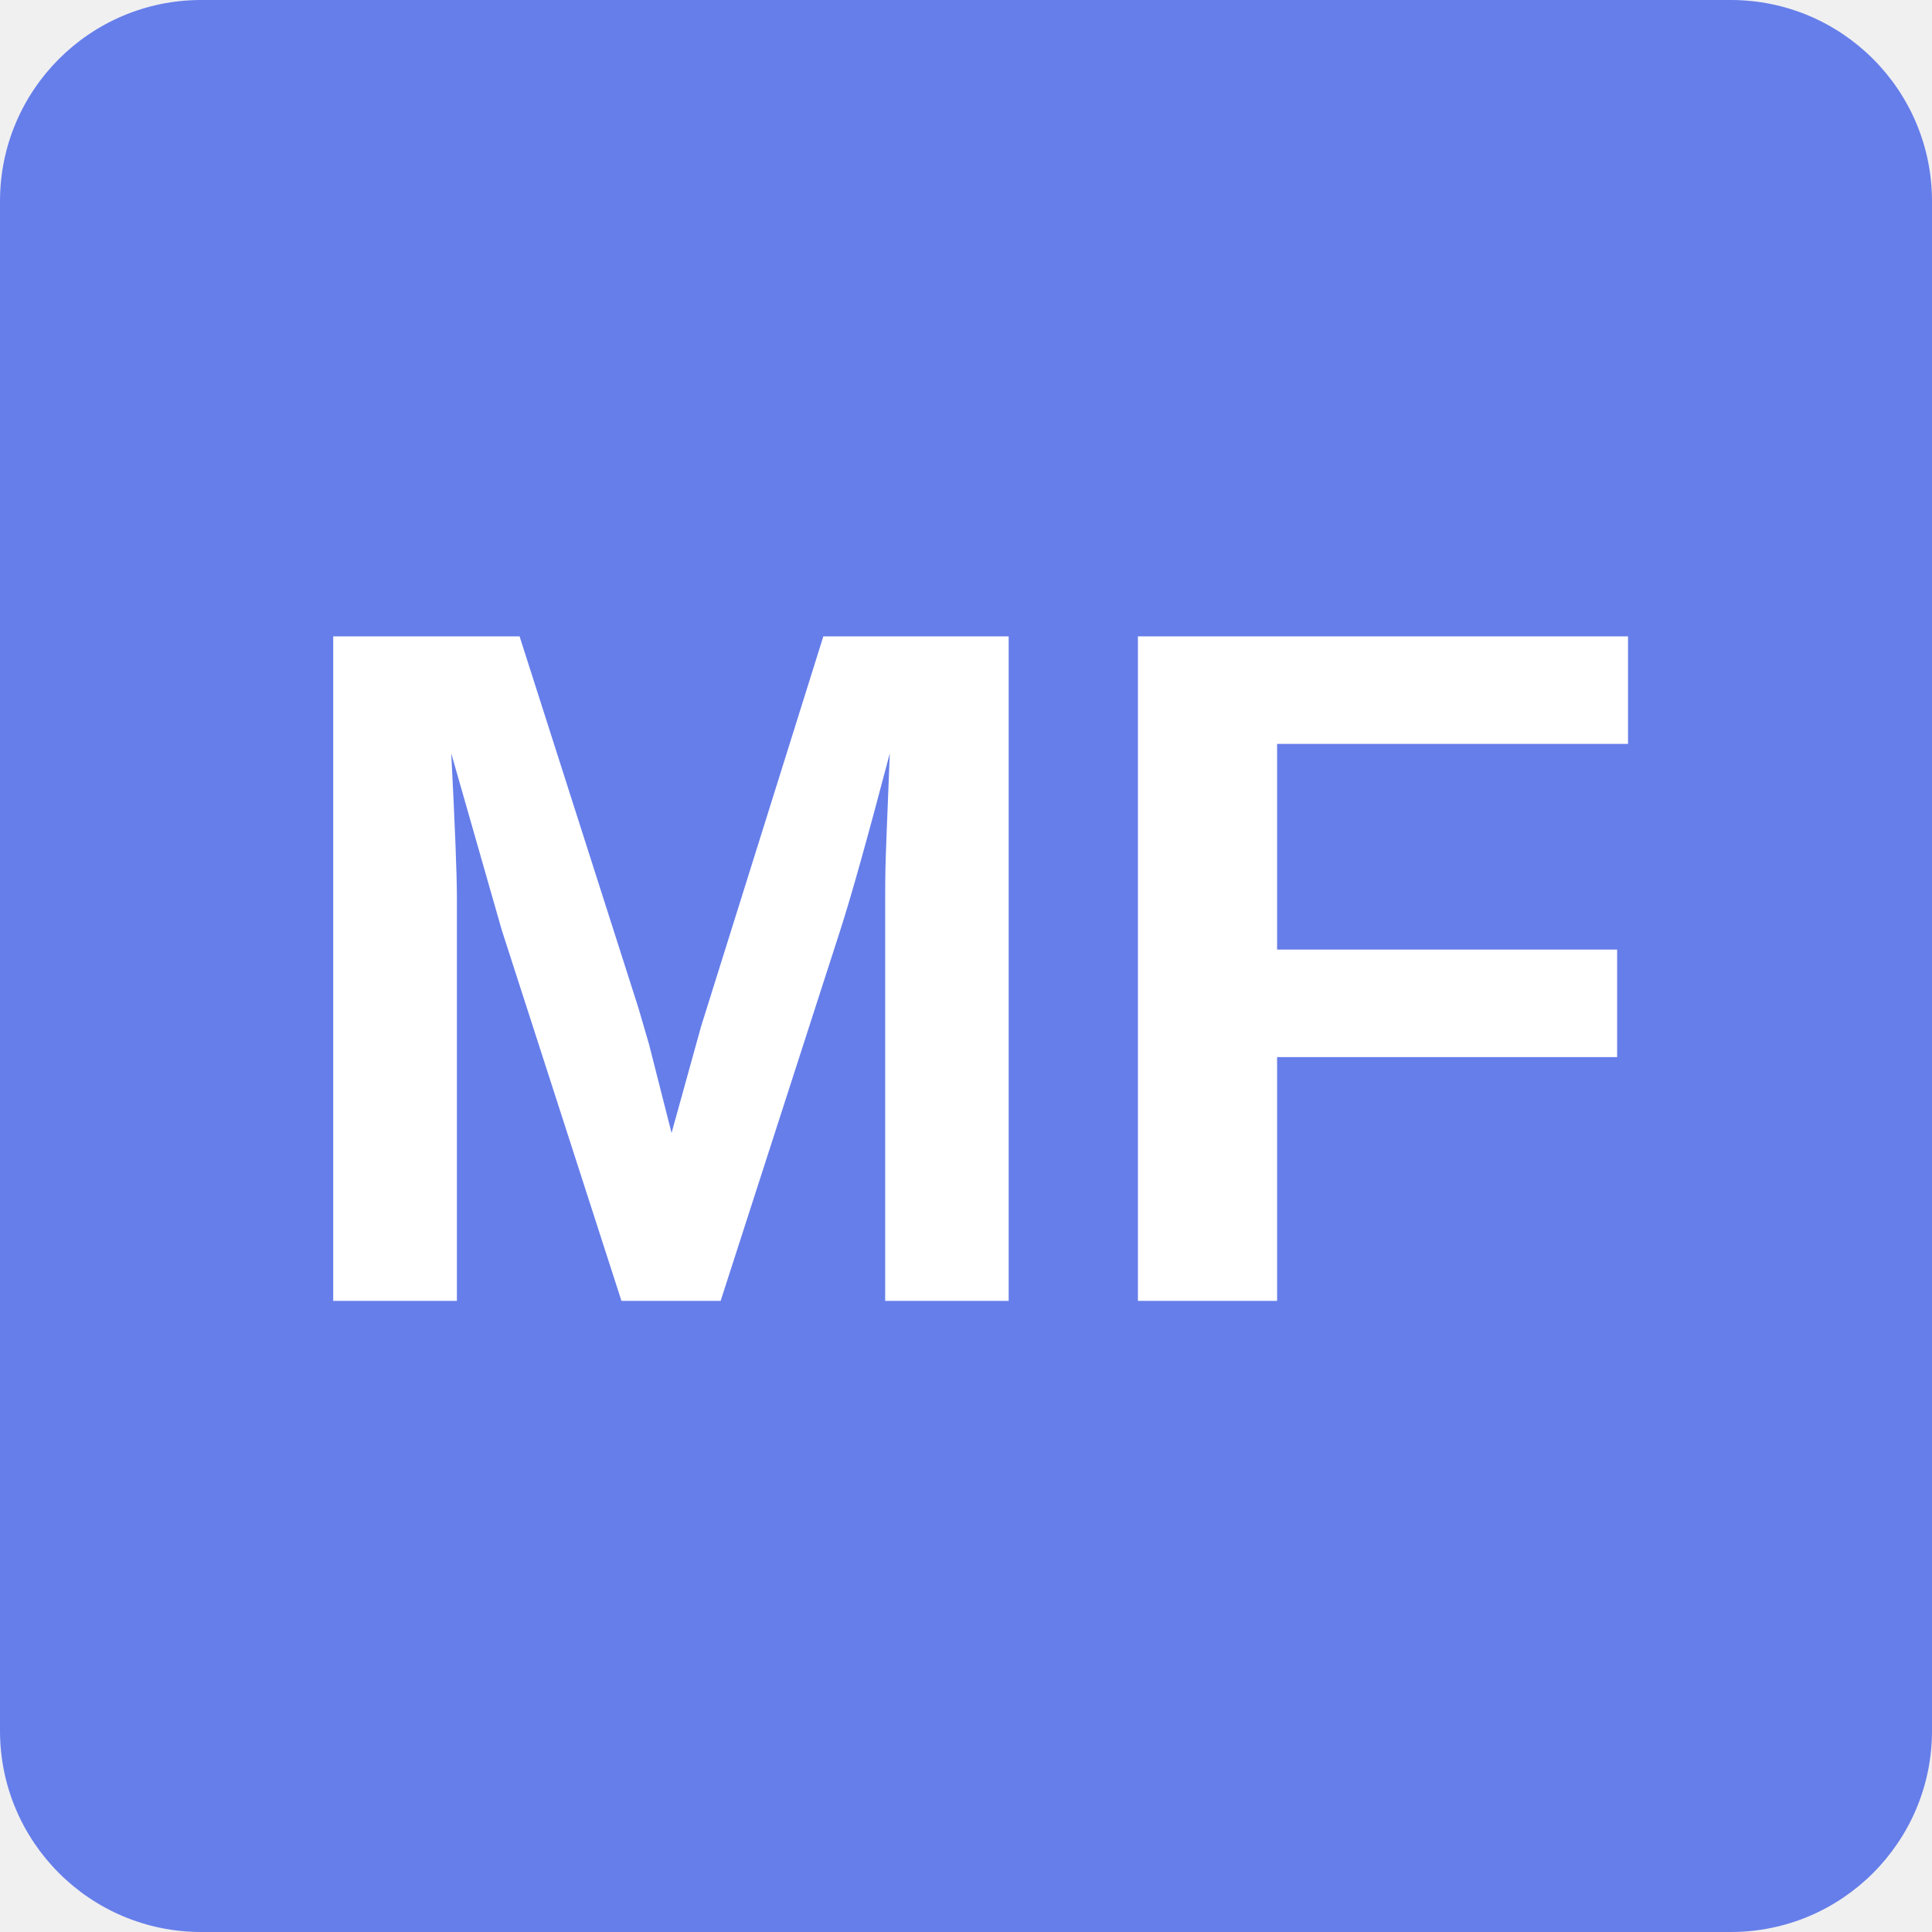
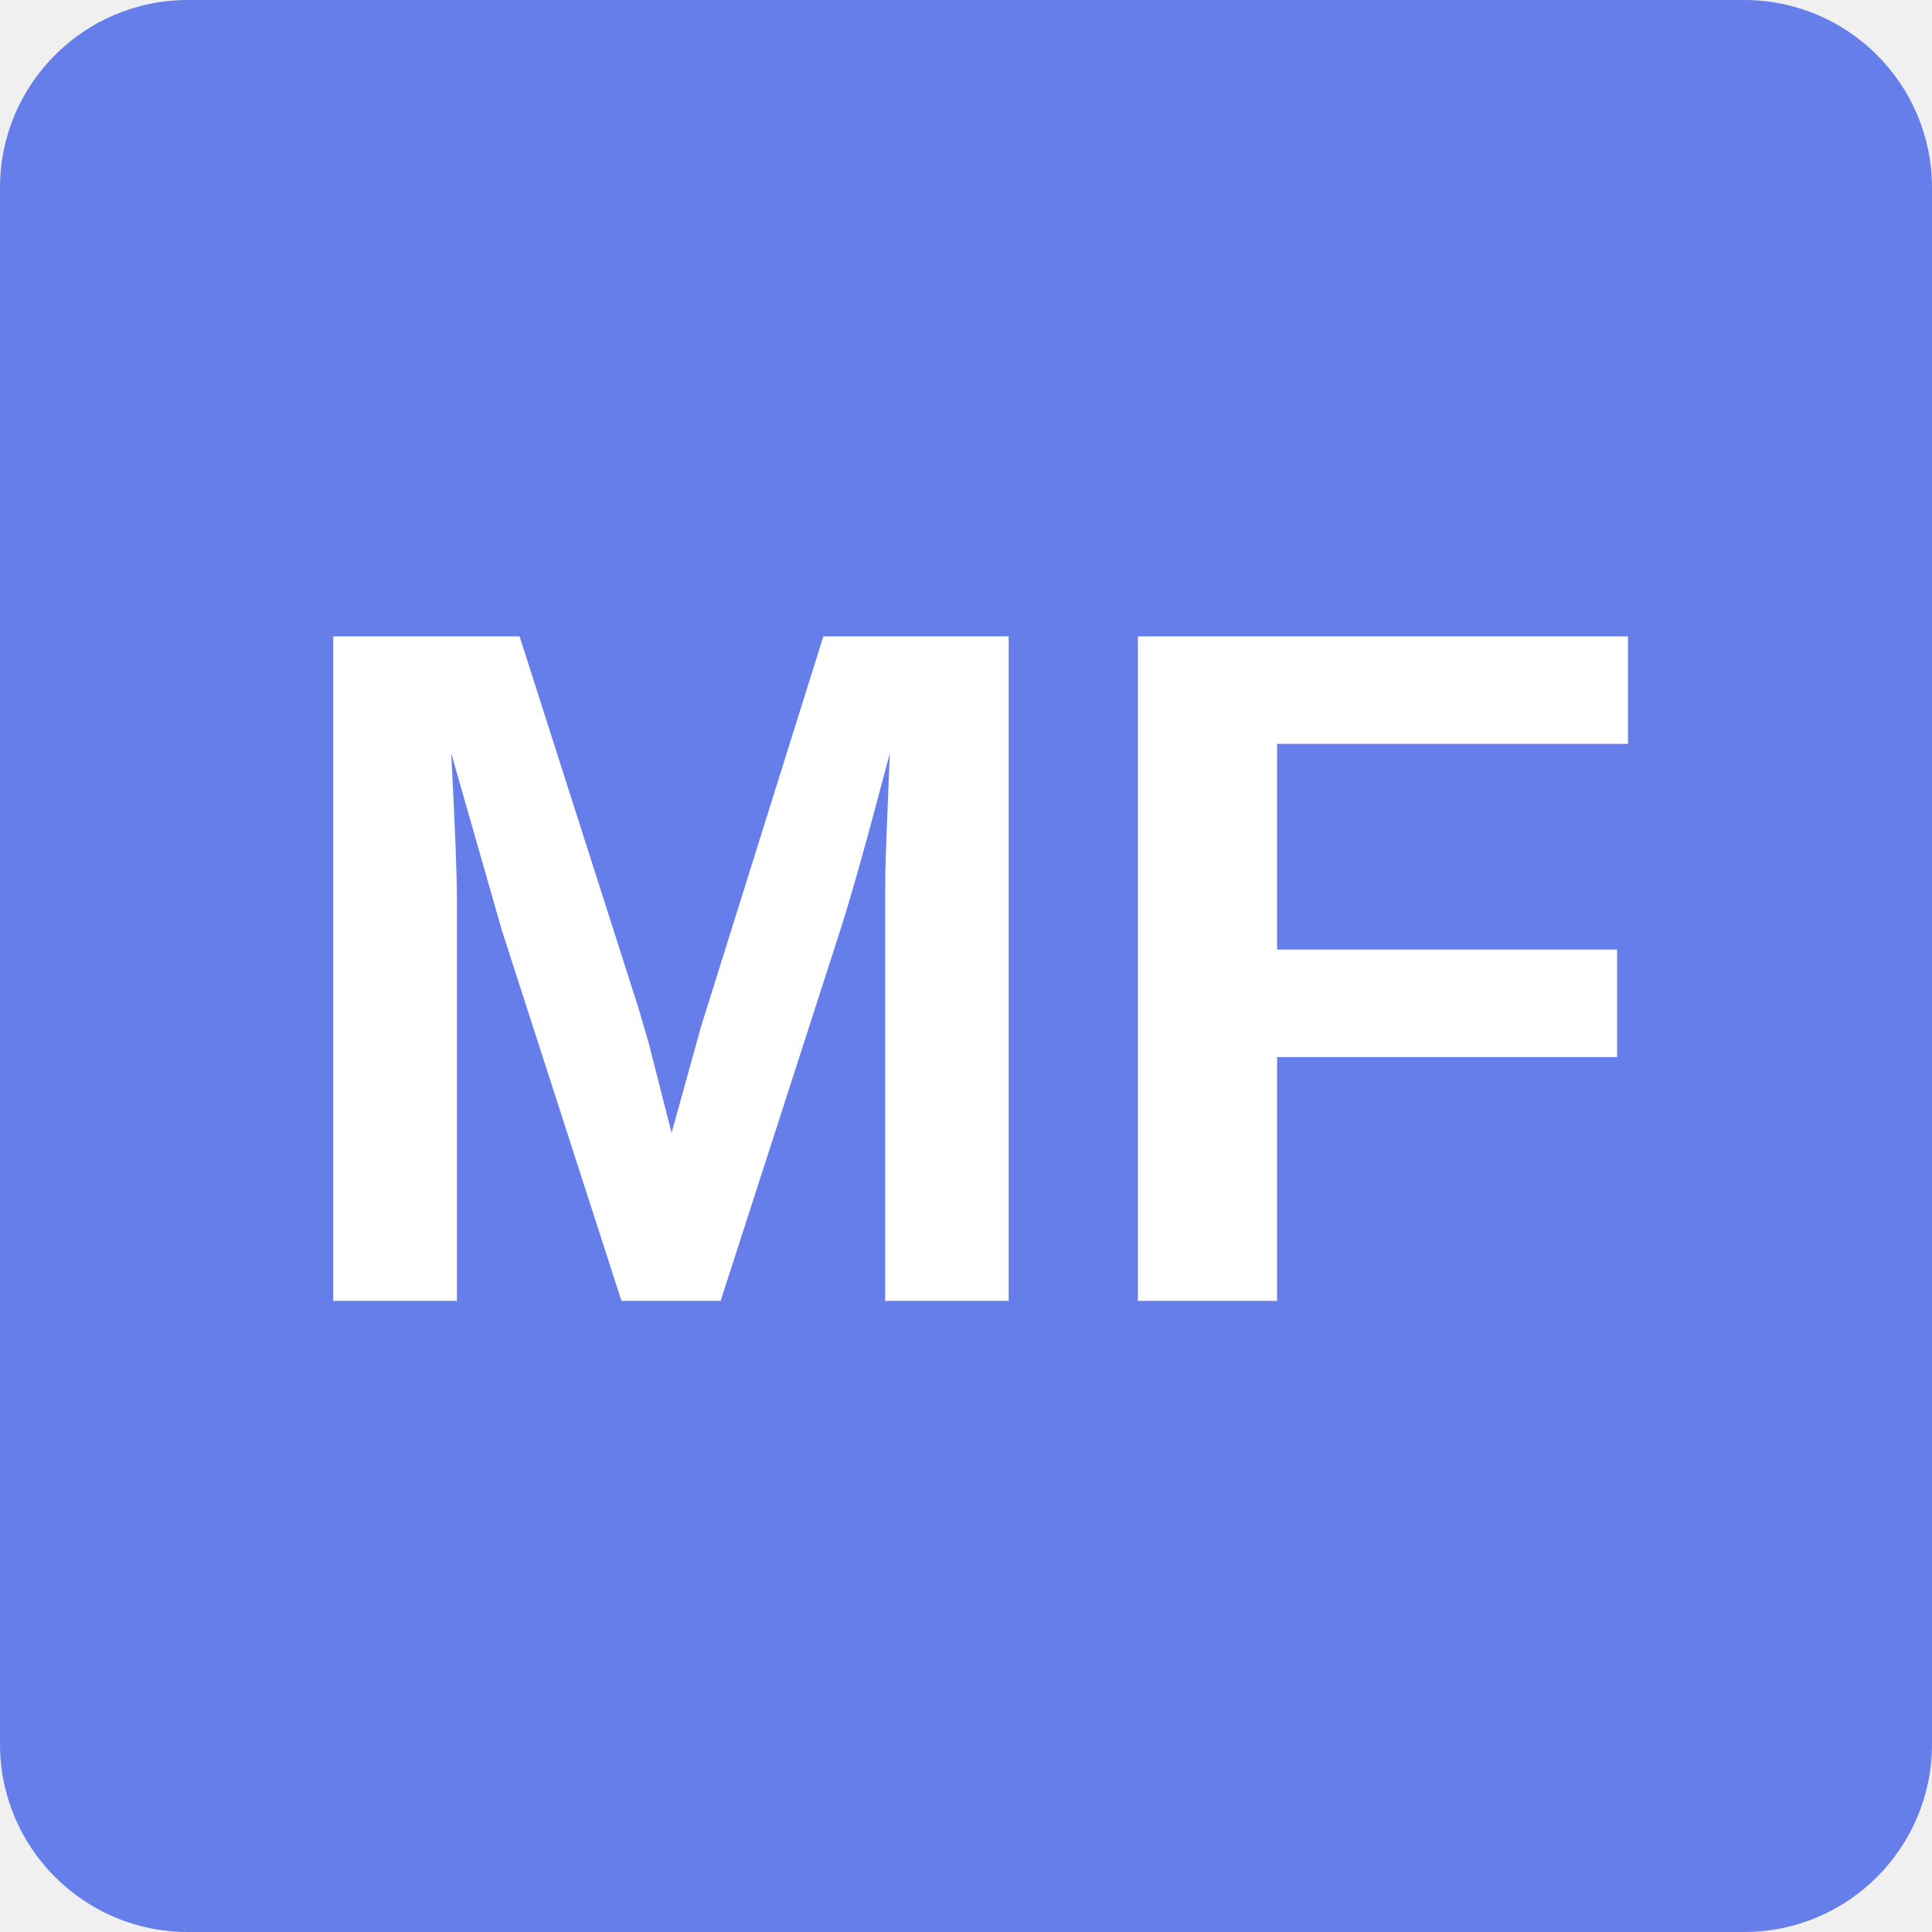
<svg xmlns="http://www.w3.org/2000/svg" width="144" height="144">
-   <rect width="144" height="144" fill="#667eea" rx="15" />
+   <rect width="144" height="144" fill="#667eea" rx="14" />
  <text x="50%" y="50%" font-family="Arial, sans-serif" font-size="72" font-weight="bold" fill="white" text-anchor="middle" dominant-baseline="central">
    MF
  </text>
</svg>
